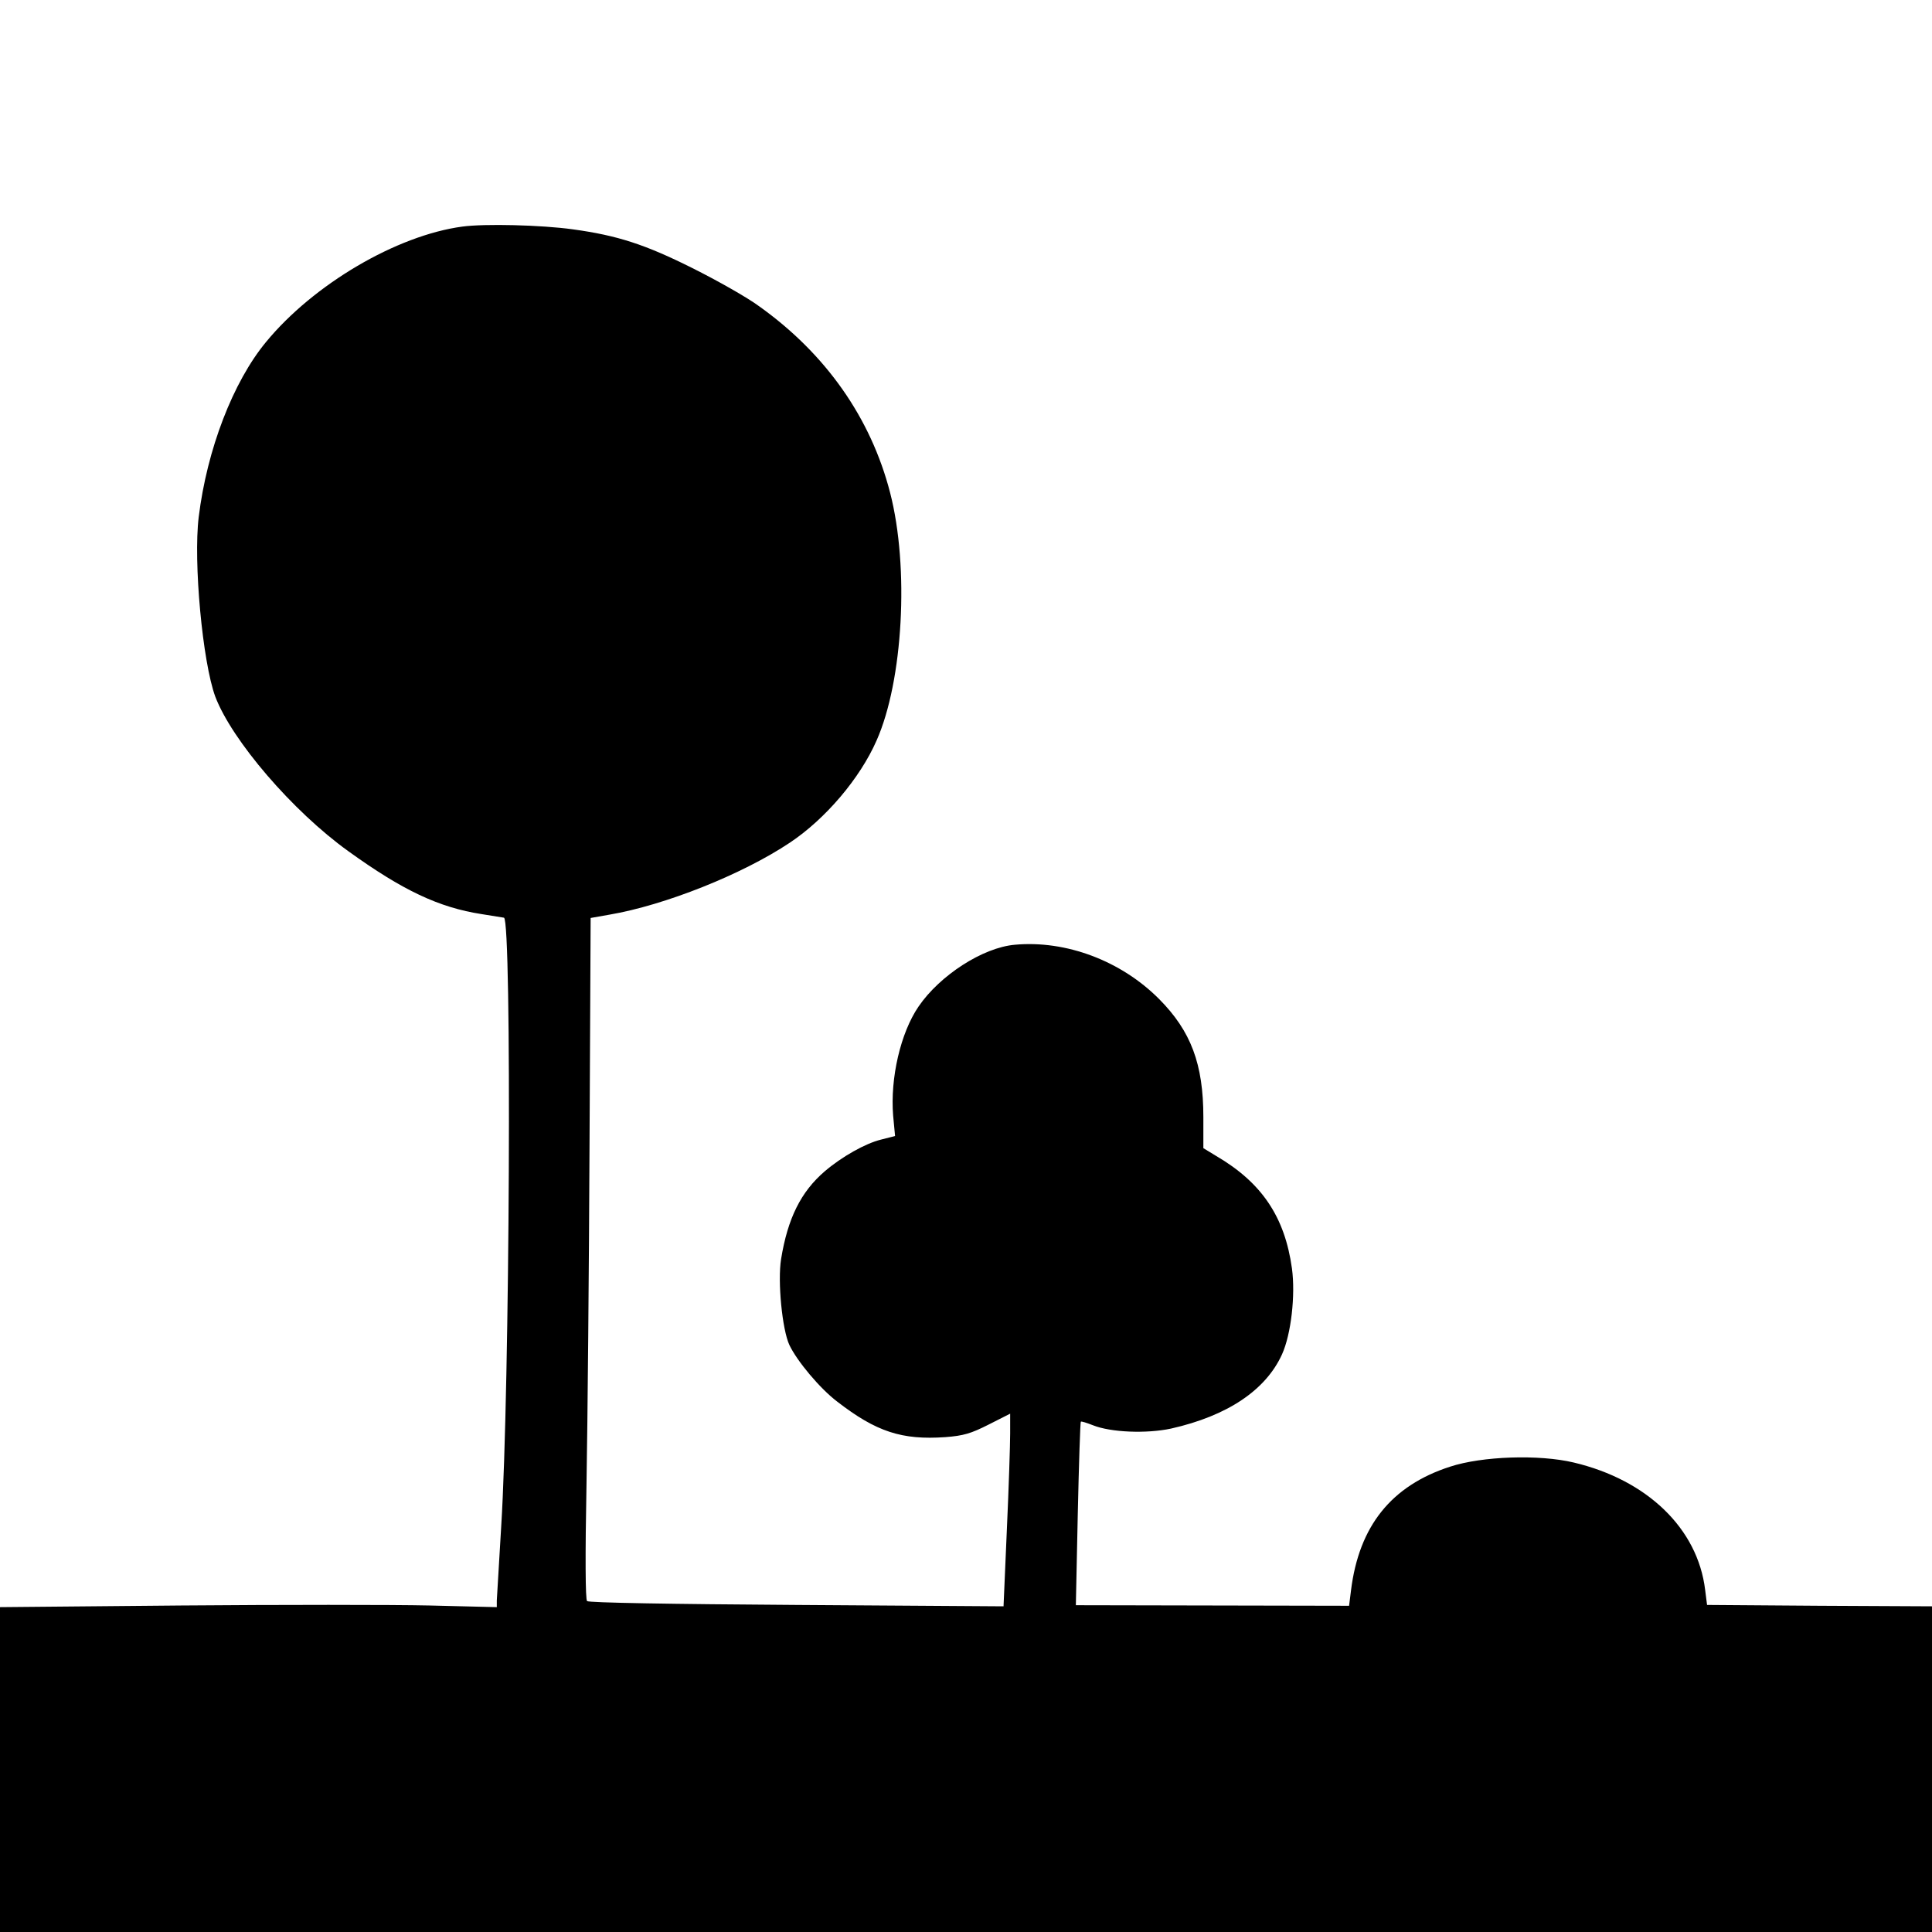
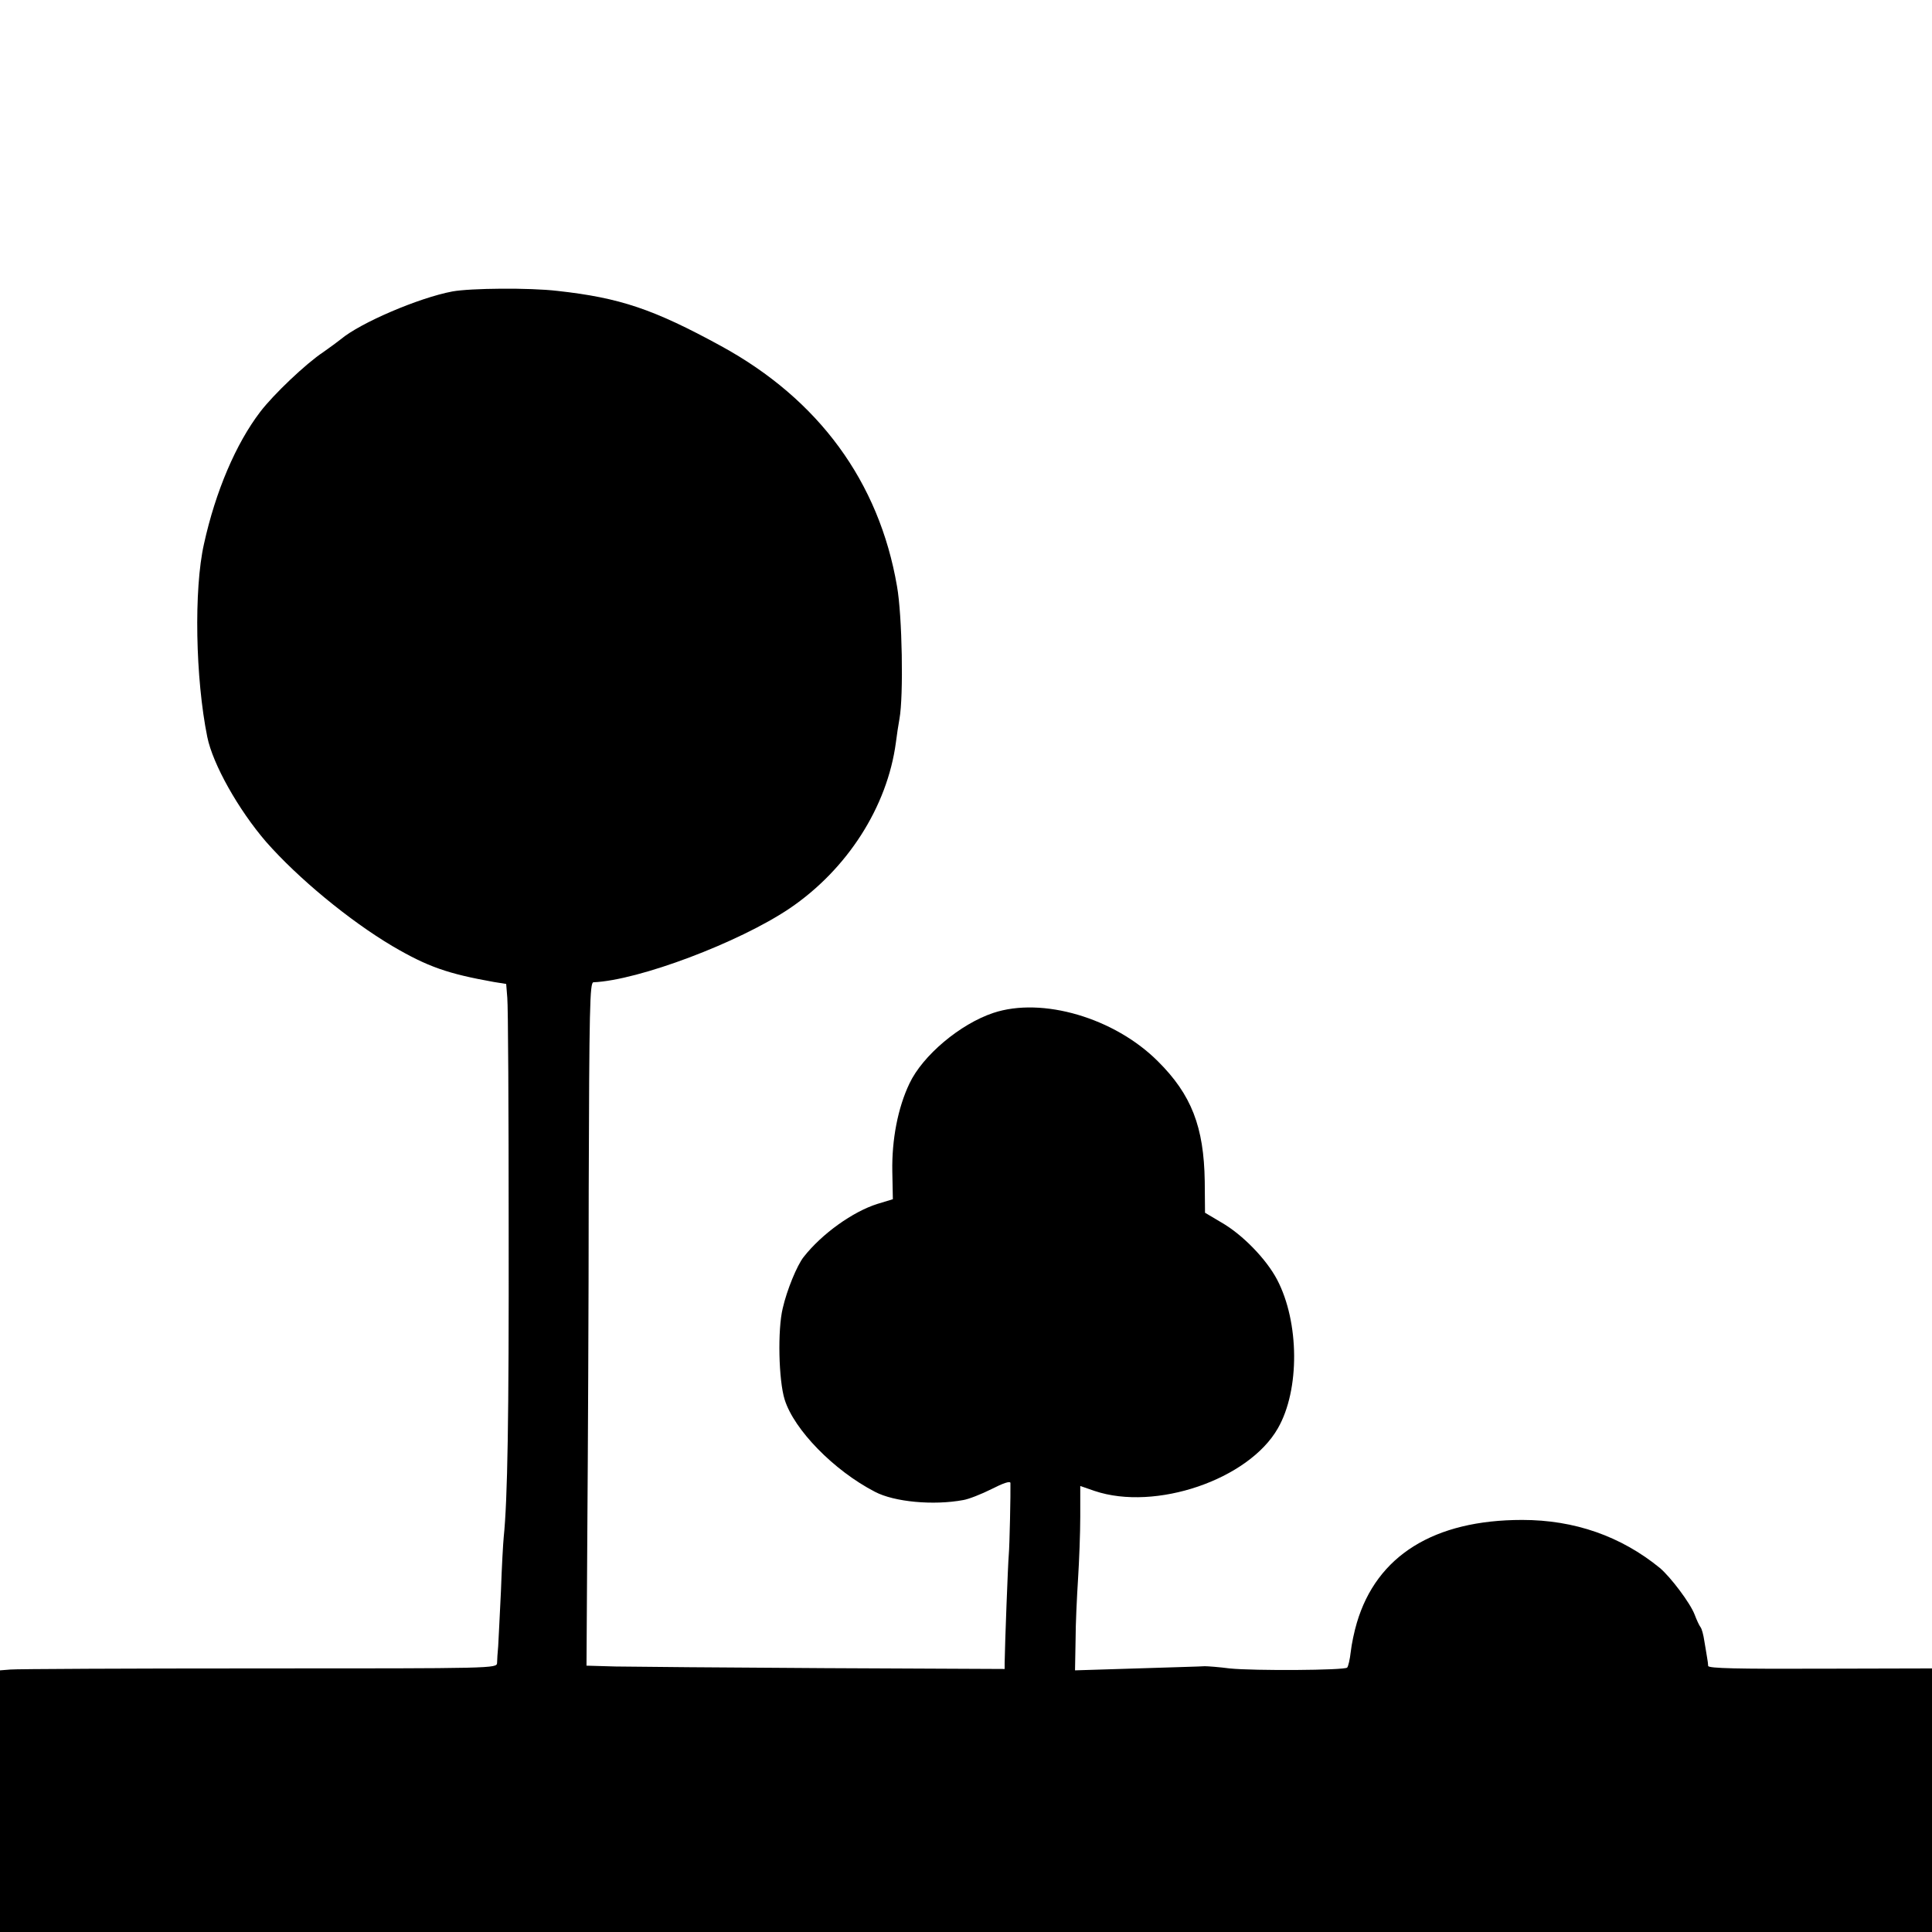
<svg xmlns="http://www.w3.org/2000/svg" version="1.0" width="700pt" height="700pt" viewBox="0 0 700 700" preserveAspectRatio="xMidYMid meet">
  <g transform="translate(0,700) scale(0.1,-0.1)" fill="#000000" stroke="none">
-     <path d="M1675 6179 c-238 -32 -539 -209 -711 -418 -120 -145 -214 -390 -244 -634 -20 -163 14 -526 60 -651 60 -158 280 -415 482 -560 197 -142 328 -204 483 -228 39 -6 75 -12 81 -13 29 -8 21 -1709 -10 -2205 -8 -135 -15 -256 -16 -269 l0 -24 -244 6 c-135 3 -540 3 -900 0 l-656 -6 0 -589 0 -588 3500 0 3500 0 0 590 0 590 -407 2 -408 3 -7 55 c-27 222 -210 398 -476 461 -126 30 -332 23 -448 -15 -213 -69 -330 -215 -359 -448 l-7 -56 -495 1 -495 1 7 331 c4 181 9 332 11 334 2 2 21 -4 44 -13 65 -26 194 -31 283 -12 204 46 343 139 402 269 33 73 49 214 36 311 -26 187 -109 311 -275 408 l-46 28 0 112 c0 193 -45 312 -160 428 -138 139 -338 214 -523 197 -116 -10 -272 -111 -349 -224 -65 -95 -103 -259 -92 -395 l7 -74 -51 -13 c-57 -14 -142 -62 -204 -115 -86 -74 -134 -170 -158 -318 -13 -81 4 -255 30 -311 28 -59 111 -158 173 -205 142 -110 235 -140 392 -129 66 5 93 13 158 46 l77 39 0 -72 c0 -39 -5 -196 -12 -349 l-12 -277 -750 5 c-458 3 -753 8 -759 14 -6 6 -7 162 -2 423 4 227 9 782 11 1233 l4 819 68 12 c200 34 482 146 654 261 129 86 254 233 314 370 96 216 119 627 49 898 -70 271 -233 503 -474 675 -43 32 -153 94 -243 139 -170 85 -271 118 -432 140 -114 16 -321 21 -401 10z" />
+     <path d="M1639 5944 c-122 -23 -334 -114 -404 -173 -11 -9 -40 -30 -64 -47 -62 -41 -180 -153 -228 -216 -88 -115 -162 -288 -204 -479 -37 -164 -31 -487 12 -699 20 -99 113 -264 213 -380 115 -131 301 -285 458 -378 128 -75 200 -100 368 -130 l44 -7 4 -50 c3 -28 5 -405 5 -840 1 -688 -4 -979 -18 -1115 -2 -19 -7 -107 -10 -195 -4 -88 -9 -178 -10 -200 -2 -22 -4 -49 -4 -60 -1 -20 -8 -20 -863 -20 -475 0 -880 -2 -900 -4 l-38 -3 0 -474 0 -474 3500 0 3500 0 0 478 0 477 -405 -1 c-297 -1 -405 1 -406 10 0 6 -2 20 -4 31 -2 11 -6 38 -10 60 -3 21 -9 44 -14 50 -4 5 -14 26 -21 45 -16 42 -87 136 -126 169 -141 115 -309 174 -499 174 -319 0 -527 -129 -599 -373 -9 -30 -19 -77 -22 -105 -3 -27 -9 -53 -13 -57 -9 -10 -339 -12 -426 -3 -38 5 -79 8 -90 8 -11 -1 -121 -4 -245 -8 l-225 -7 2 109 c0 59 5 160 9 223 4 63 8 165 8 225 l0 111 52 -18 c220 -74 558 41 664 227 80 139 78 385 -3 539 -39 74 -125 163 -202 207 l-59 35 -1 114 c-3 197 -48 314 -170 435 -157 157 -419 234 -596 175 -120 -40 -256 -154 -304 -256 -42 -88 -64 -203 -62 -318 l2 -101 -56 -17 c-89 -28 -201 -108 -267 -192 -24 -30 -61 -120 -76 -186 -19 -78 -15 -261 7 -331 34 -109 178 -257 327 -334 70 -37 212 -50 320 -30 19 3 65 21 103 40 41 21 67 30 68 22 1 -36 -3 -228 -6 -260 -3 -32 -14 -324 -15 -393 l0 -21 -652 3 c-359 2 -700 5 -758 6 l-105 3 3 485 c2 267 5 824 5 1237 2 662 4 753 17 754 164 7 527 144 710 267 210 142 355 369 386 602 3 25 9 64 13 86 15 82 10 374 -9 480 -65 379 -284 677 -637 870 -245 134 -367 175 -593 200 -102 12 -315 10 -381 -2z" />
  </g>
</svg>
